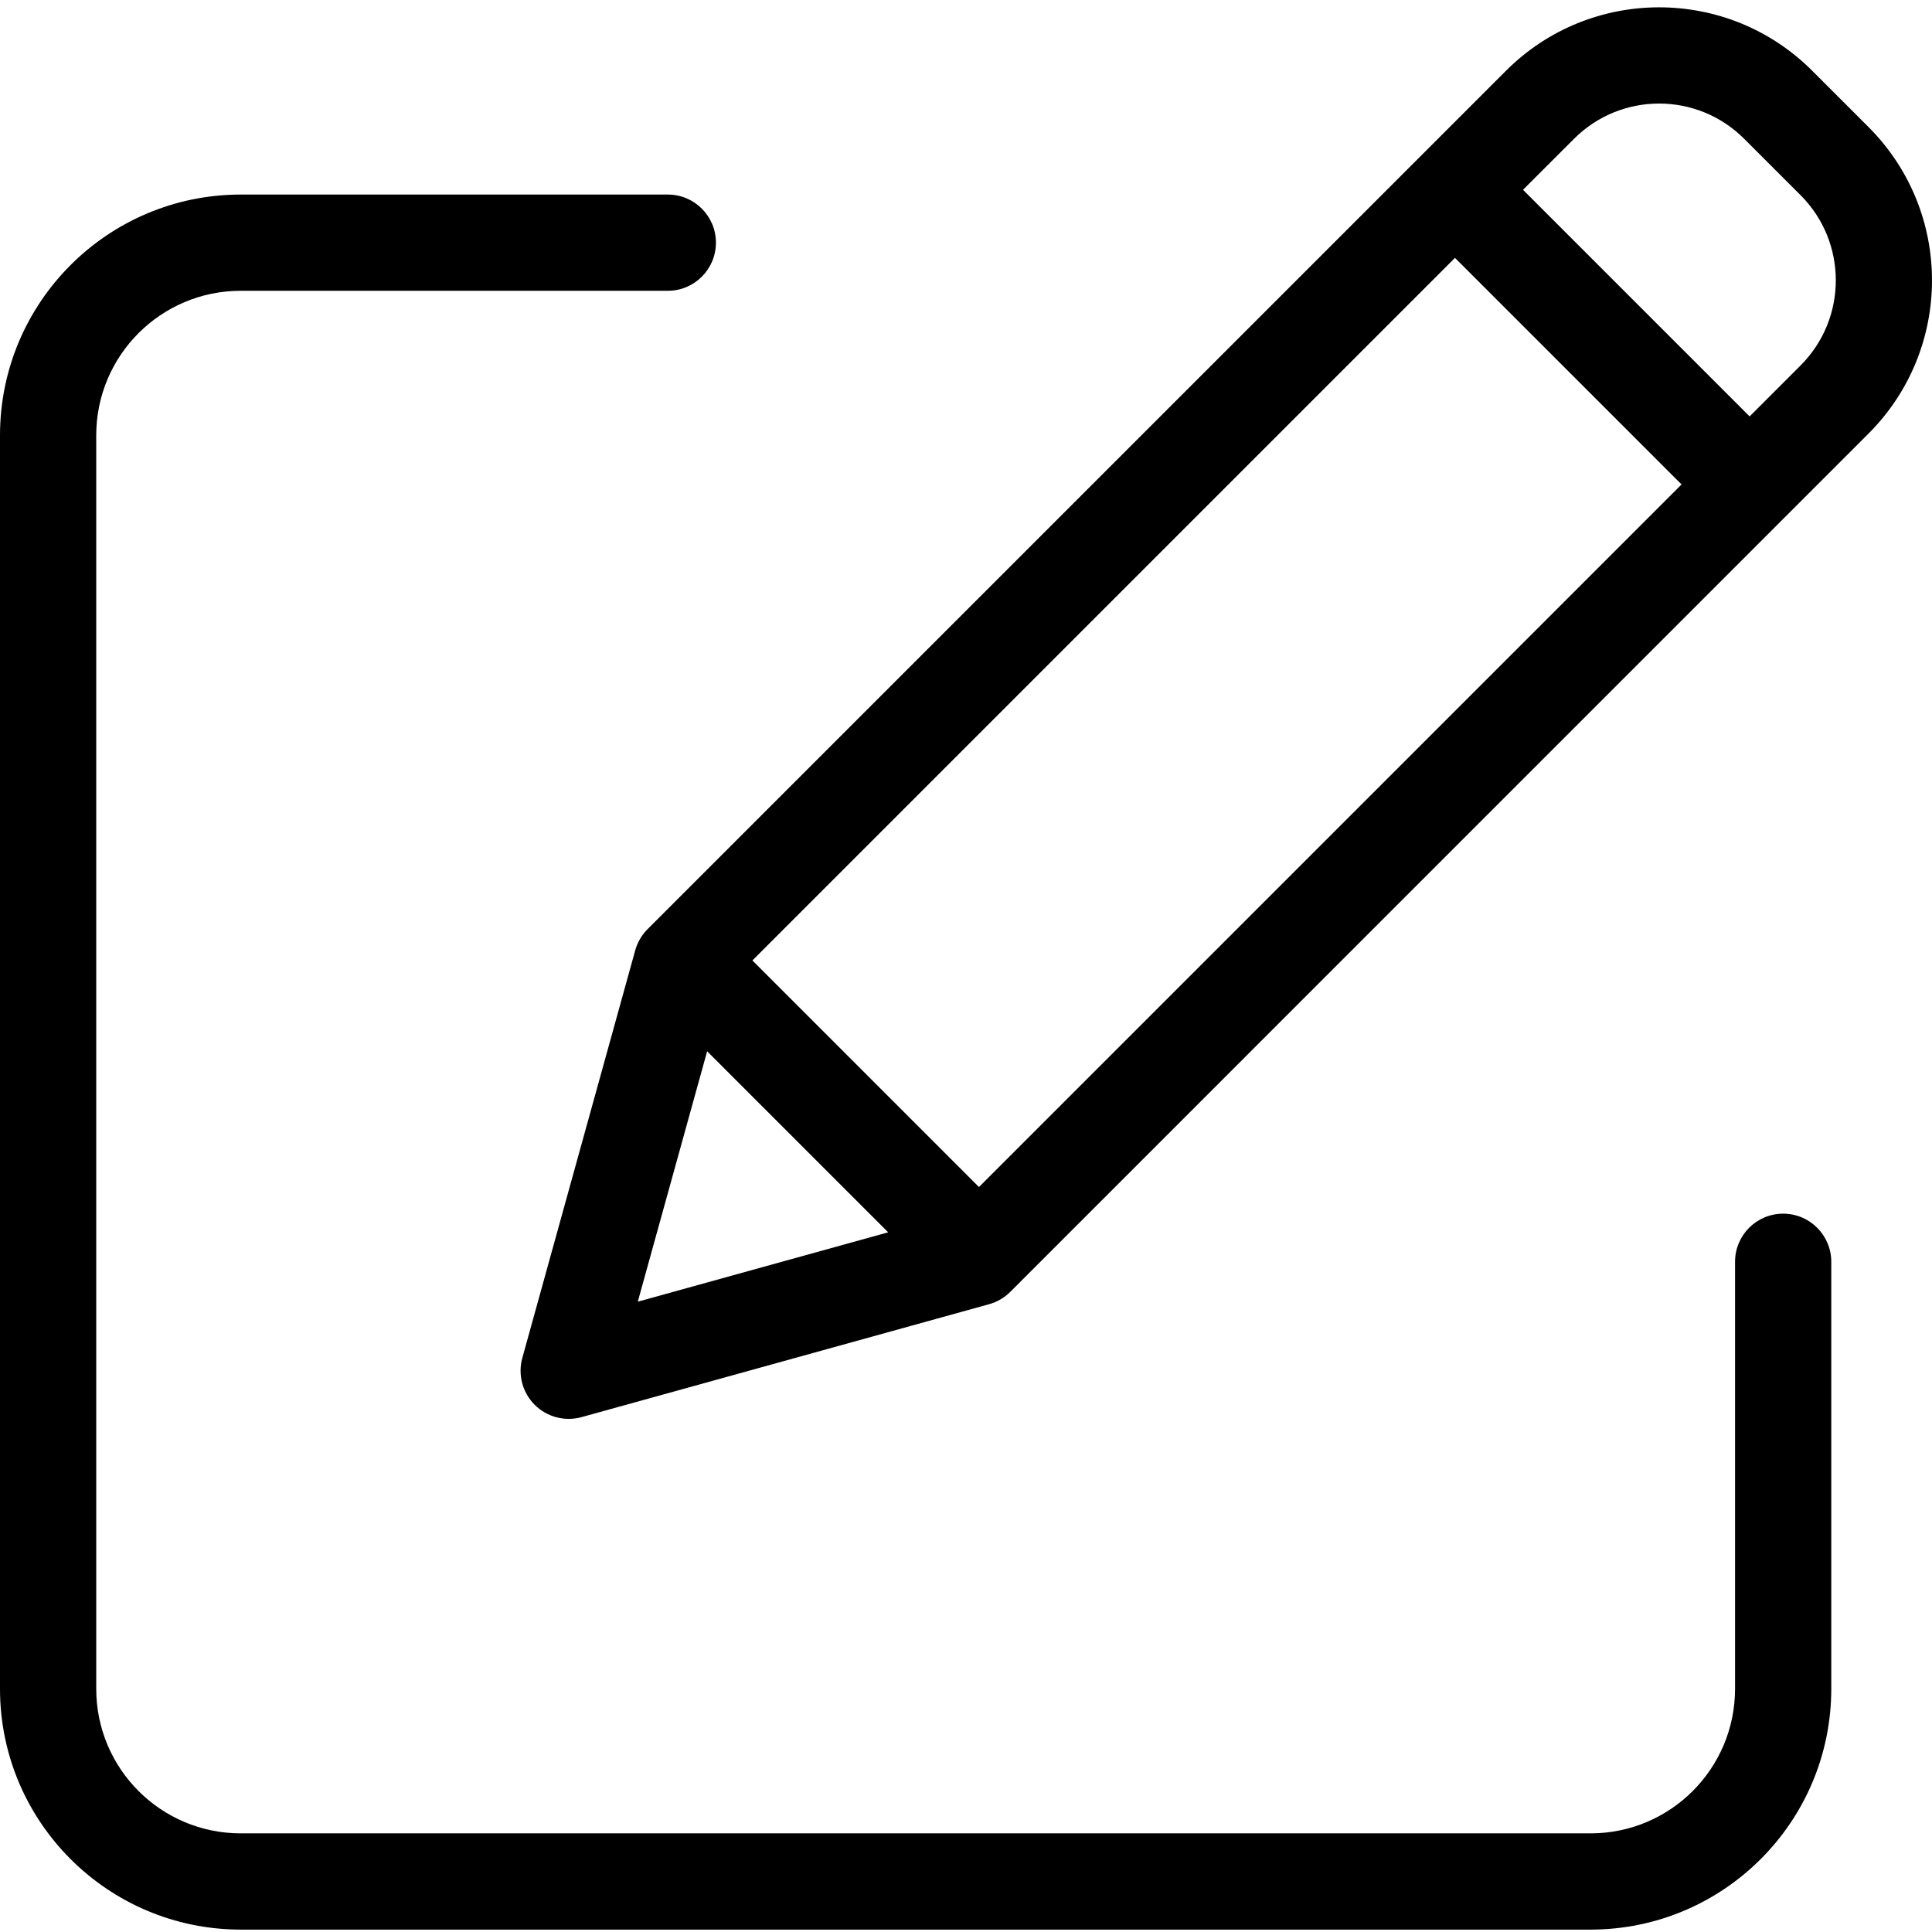
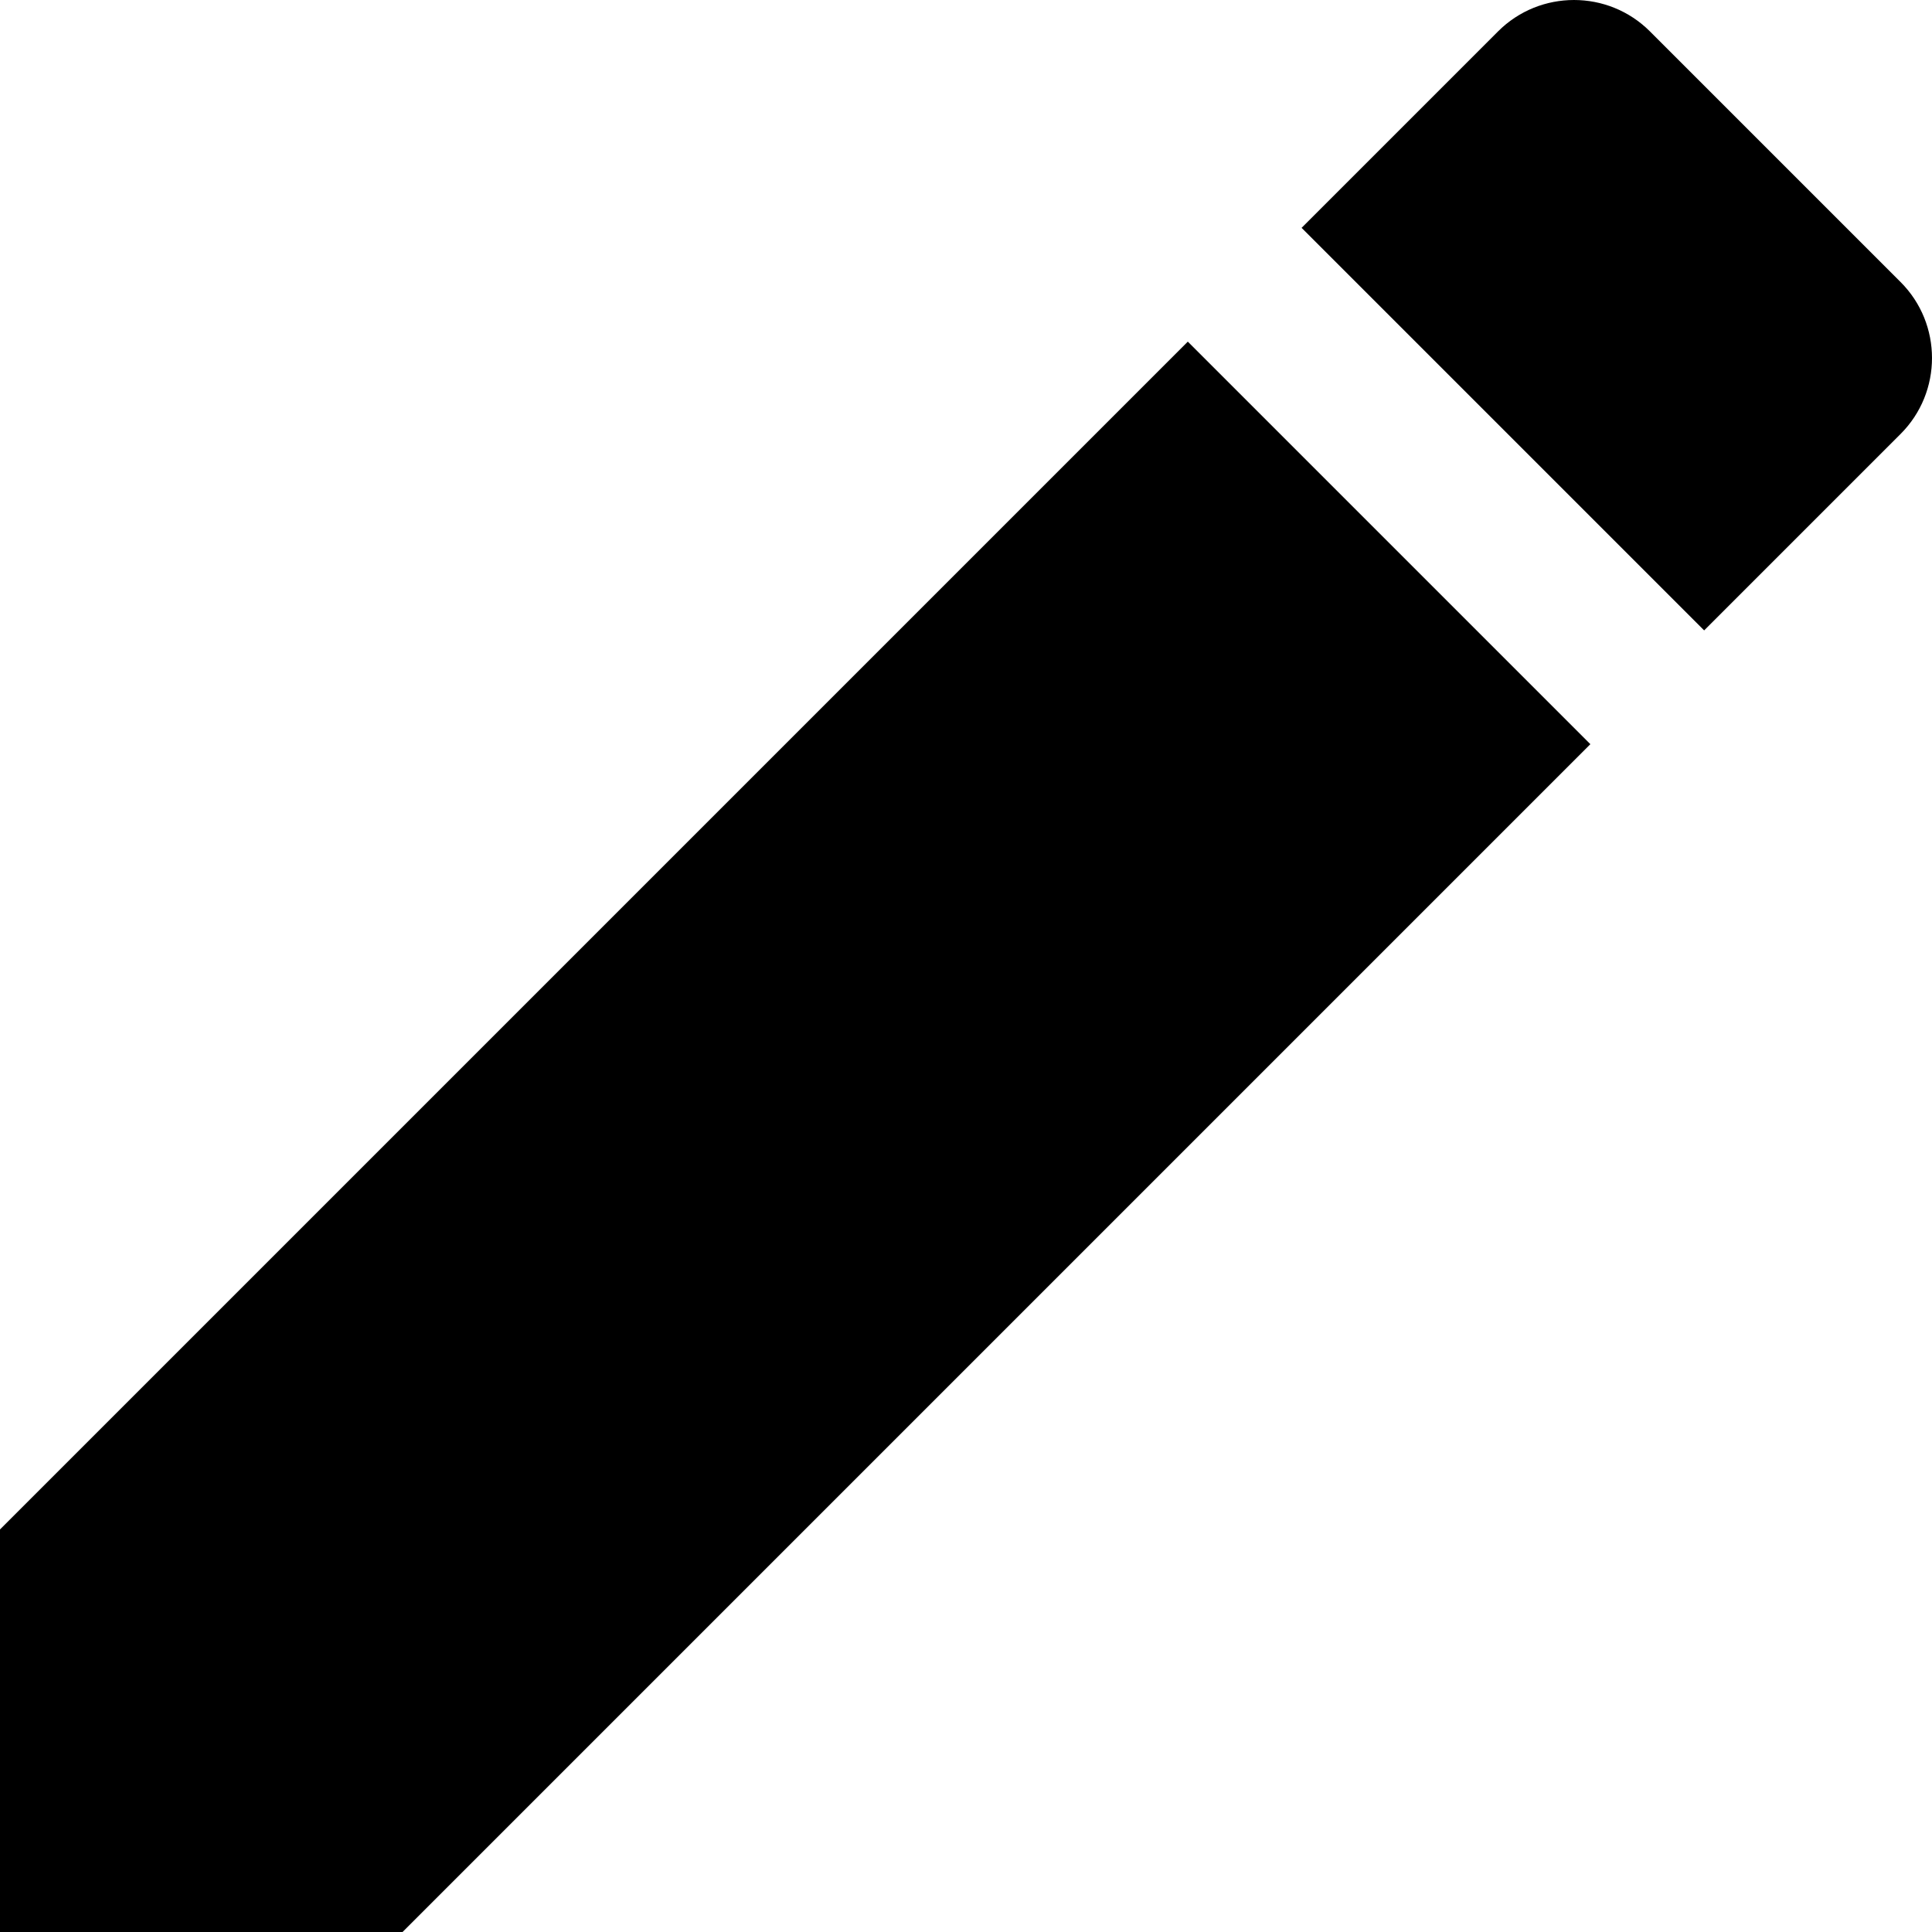
- <svg xmlns="http://www.w3.org/2000/svg" height="401pt" viewBox="0 -1 401.523 401" width="401pt">
-   <path d="m370.59 250.973c-5.523 0-10 4.477-10 10v88.789c-.02 16.562-13.438 29.984-30 30h-280.59c-16.562-.016-29.98-13.438-30-30v-260.59c.02-16.559 13.438-29.98 30-30h88.789c5.523 0 10-4.477 10-10 0-5.52-4.477-10-10-10h-88.789c-27.602.031-49.969 22.398-50 50v260.594c.031 27.602 22.398 49.969 50 50h280.59c27.602-.031 49.969-22.398 50-50v-88.793c0-5.523-4.477-10-10-10zm0 0" />
-   <path d="m376.629 13.441c-17.574-17.574-46.066-17.574-63.641 0l-178.406 178.406c-1.223 1.223-2.105 2.738-2.566 4.402l-23.461 84.699c-.965 3.473.016 7.191 2.562 9.742 2.551 2.547 6.27 3.527 9.742 2.566l84.699-23.465c1.664-.461 3.18-1.344 4.402-2.566l178.402-178.41c17.547-17.586 17.547-46.055 0-63.641zm-220.258 184.906 146.012-146.016 47.09 47.09-146.016 146.016zm-9.406 18.875 37.621 37.625-52.039 14.418zm227.258-142.547-10.605 10.605-47.094-47.094 10.609-10.605c9.762-9.762 25.59-9.762 35.352 0l11.738 11.734c9.746 9.773 9.746 25.59 0 35.359zm0 0" />
+ <svg xmlns="http://www.w3.org/2000/svg" version="1.1" id="Capa_1" x="0px" y="0px" viewBox="0 0 383.947 383.947" style="enable-background:new 0 0 383.947 383.947;" xml:space="preserve">
+   <g>
+     <g>
+       <g>
+         <polygon points="0,303.947 0,383.947 80,383.947 316.053,147.893 236.053,67.893    " />
+         <path d="M377.707,56.053L327.893,6.24c-8.32-8.32-21.867-8.32-30.187,0l-39.04,39.04l80,80l39.04-39.04     C386.027,77.92,386.027,64.373,377.707,56.053z" />
+       </g>
+     </g>
+   </g>
+   <g>
+ </g>
+   <g>
+ </g>
+   <g>
+ </g>
+   <g>
+ </g>
+   <g>
+ </g>
+   <g>
+ </g>
+   <g>
+ </g>
+   <g>
+ </g>
+   <g>
+ </g>
+   <g>
+ </g>
+   <g>
+ </g>
+   <g>
+ </g>
+   <g>
+ </g>
+   <g>
+ </g>
+   <g>
+ </g>
</svg>
